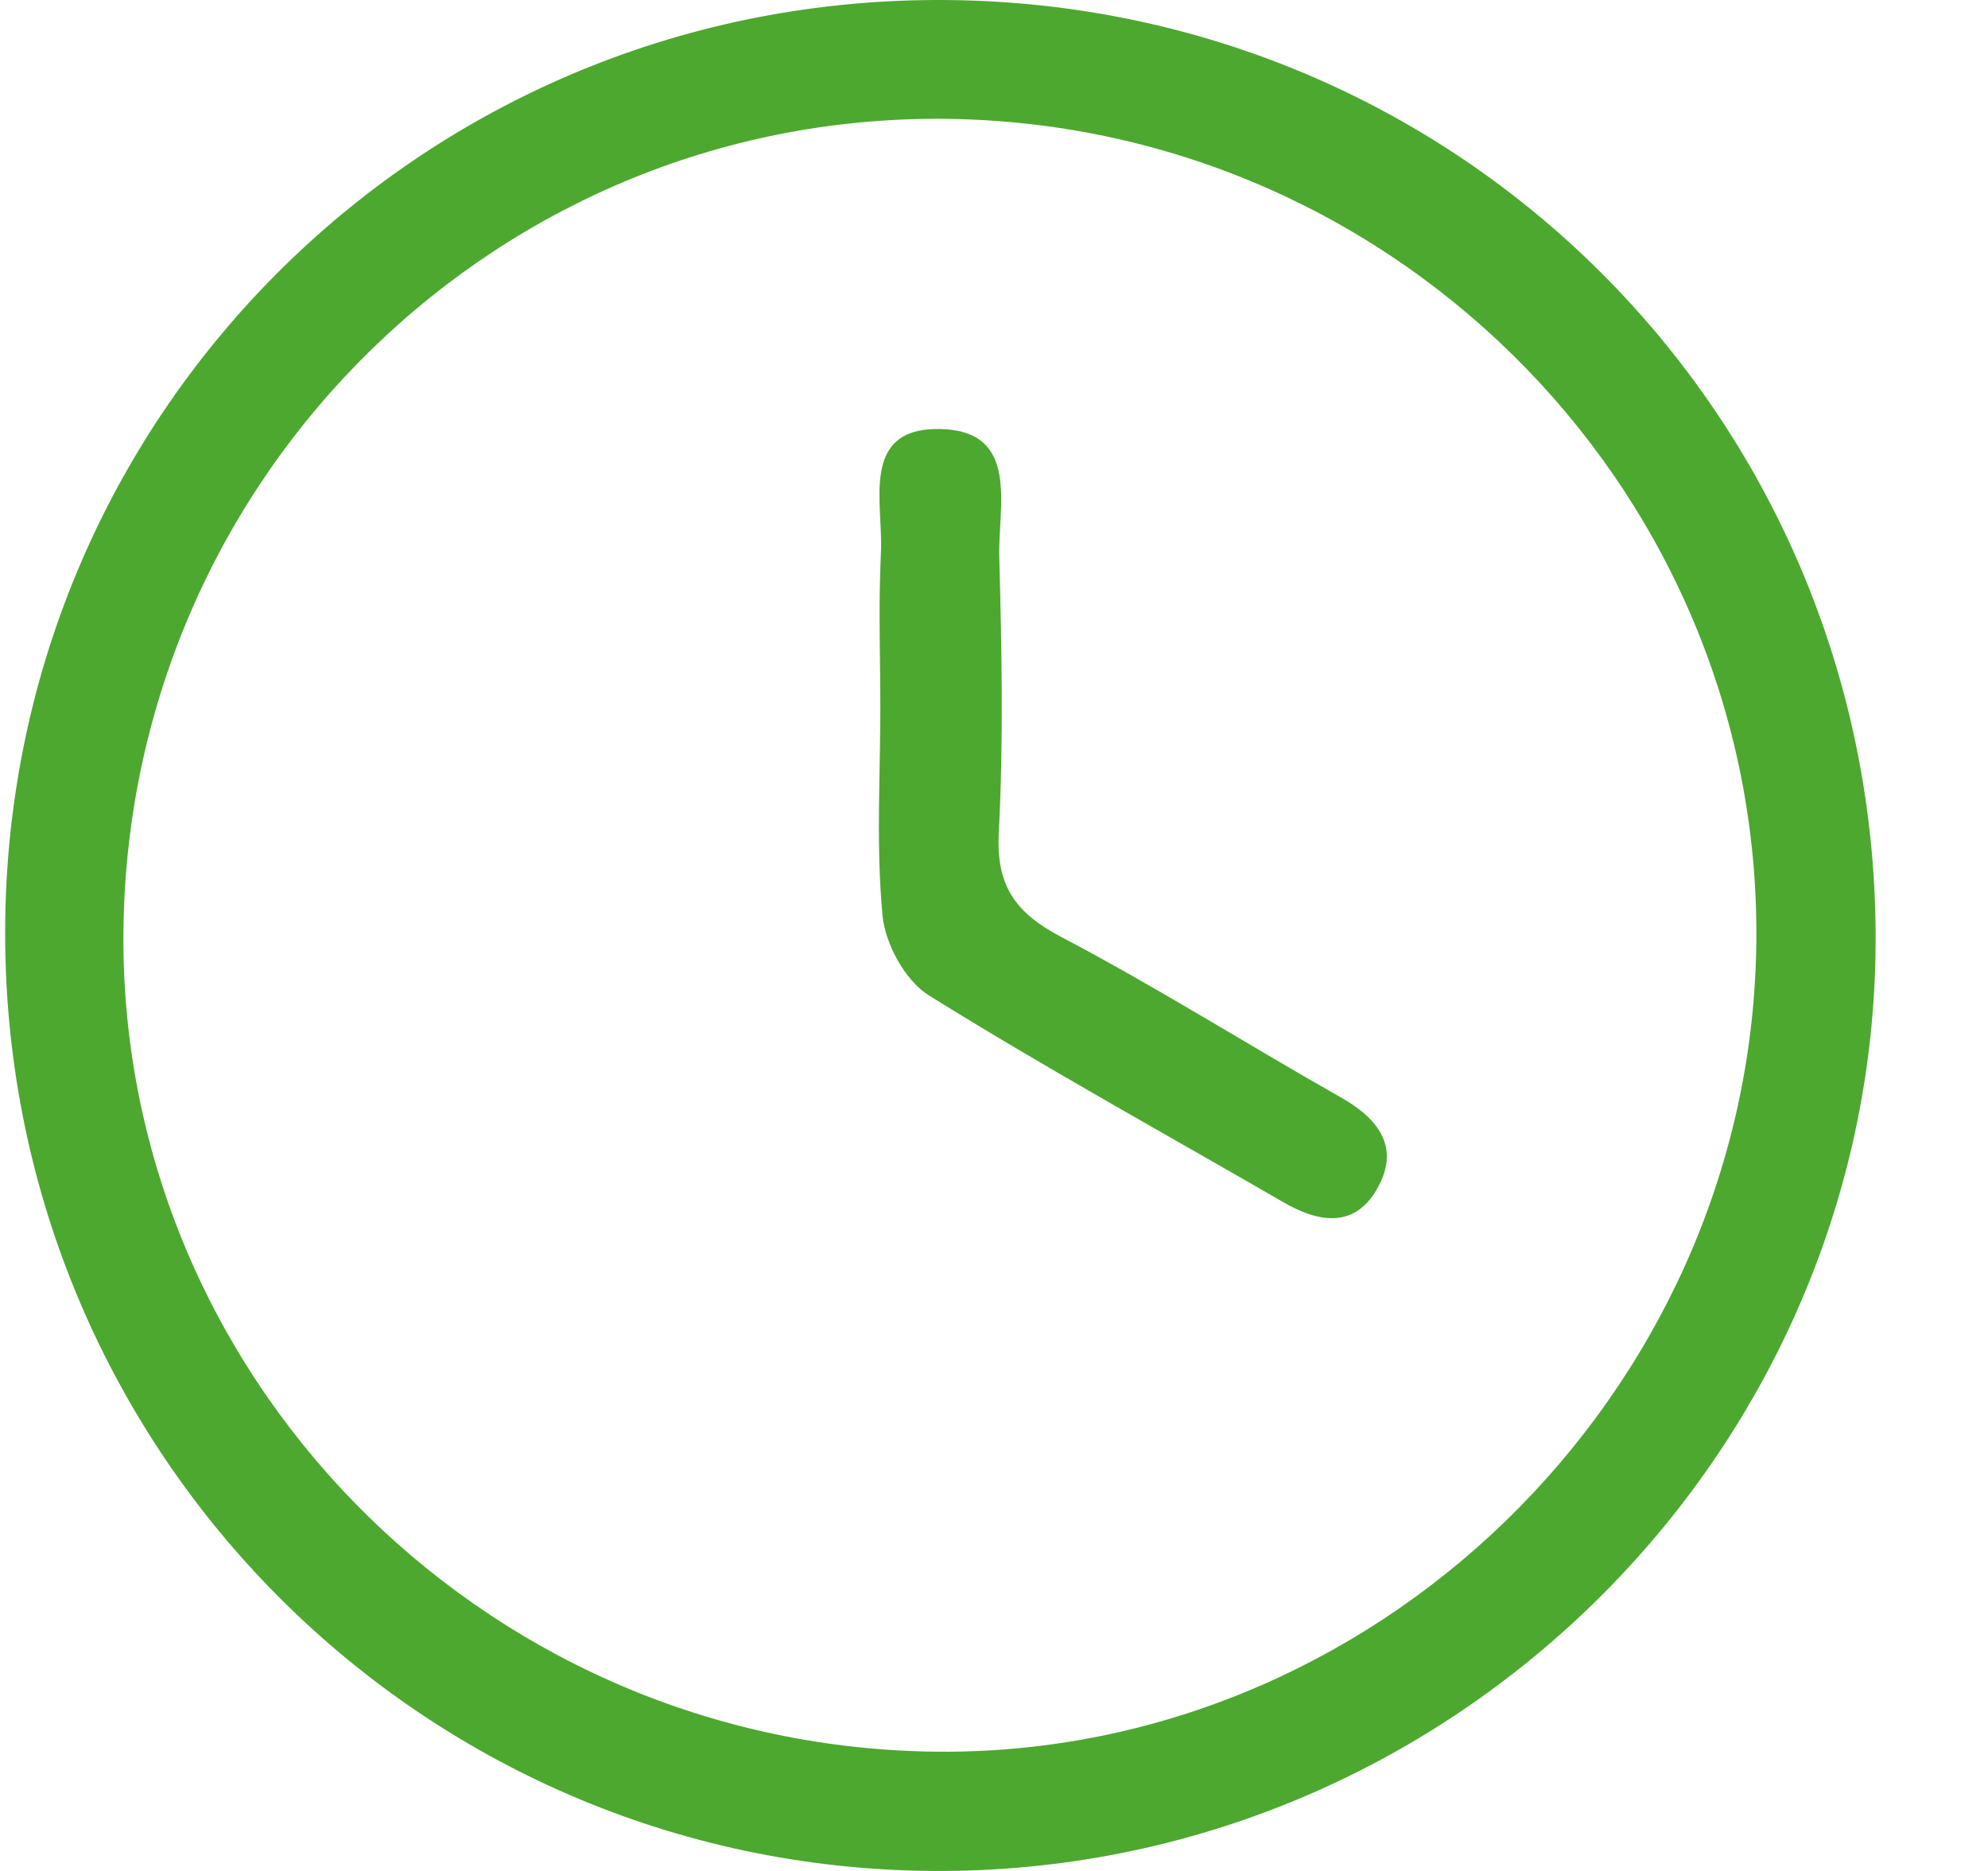
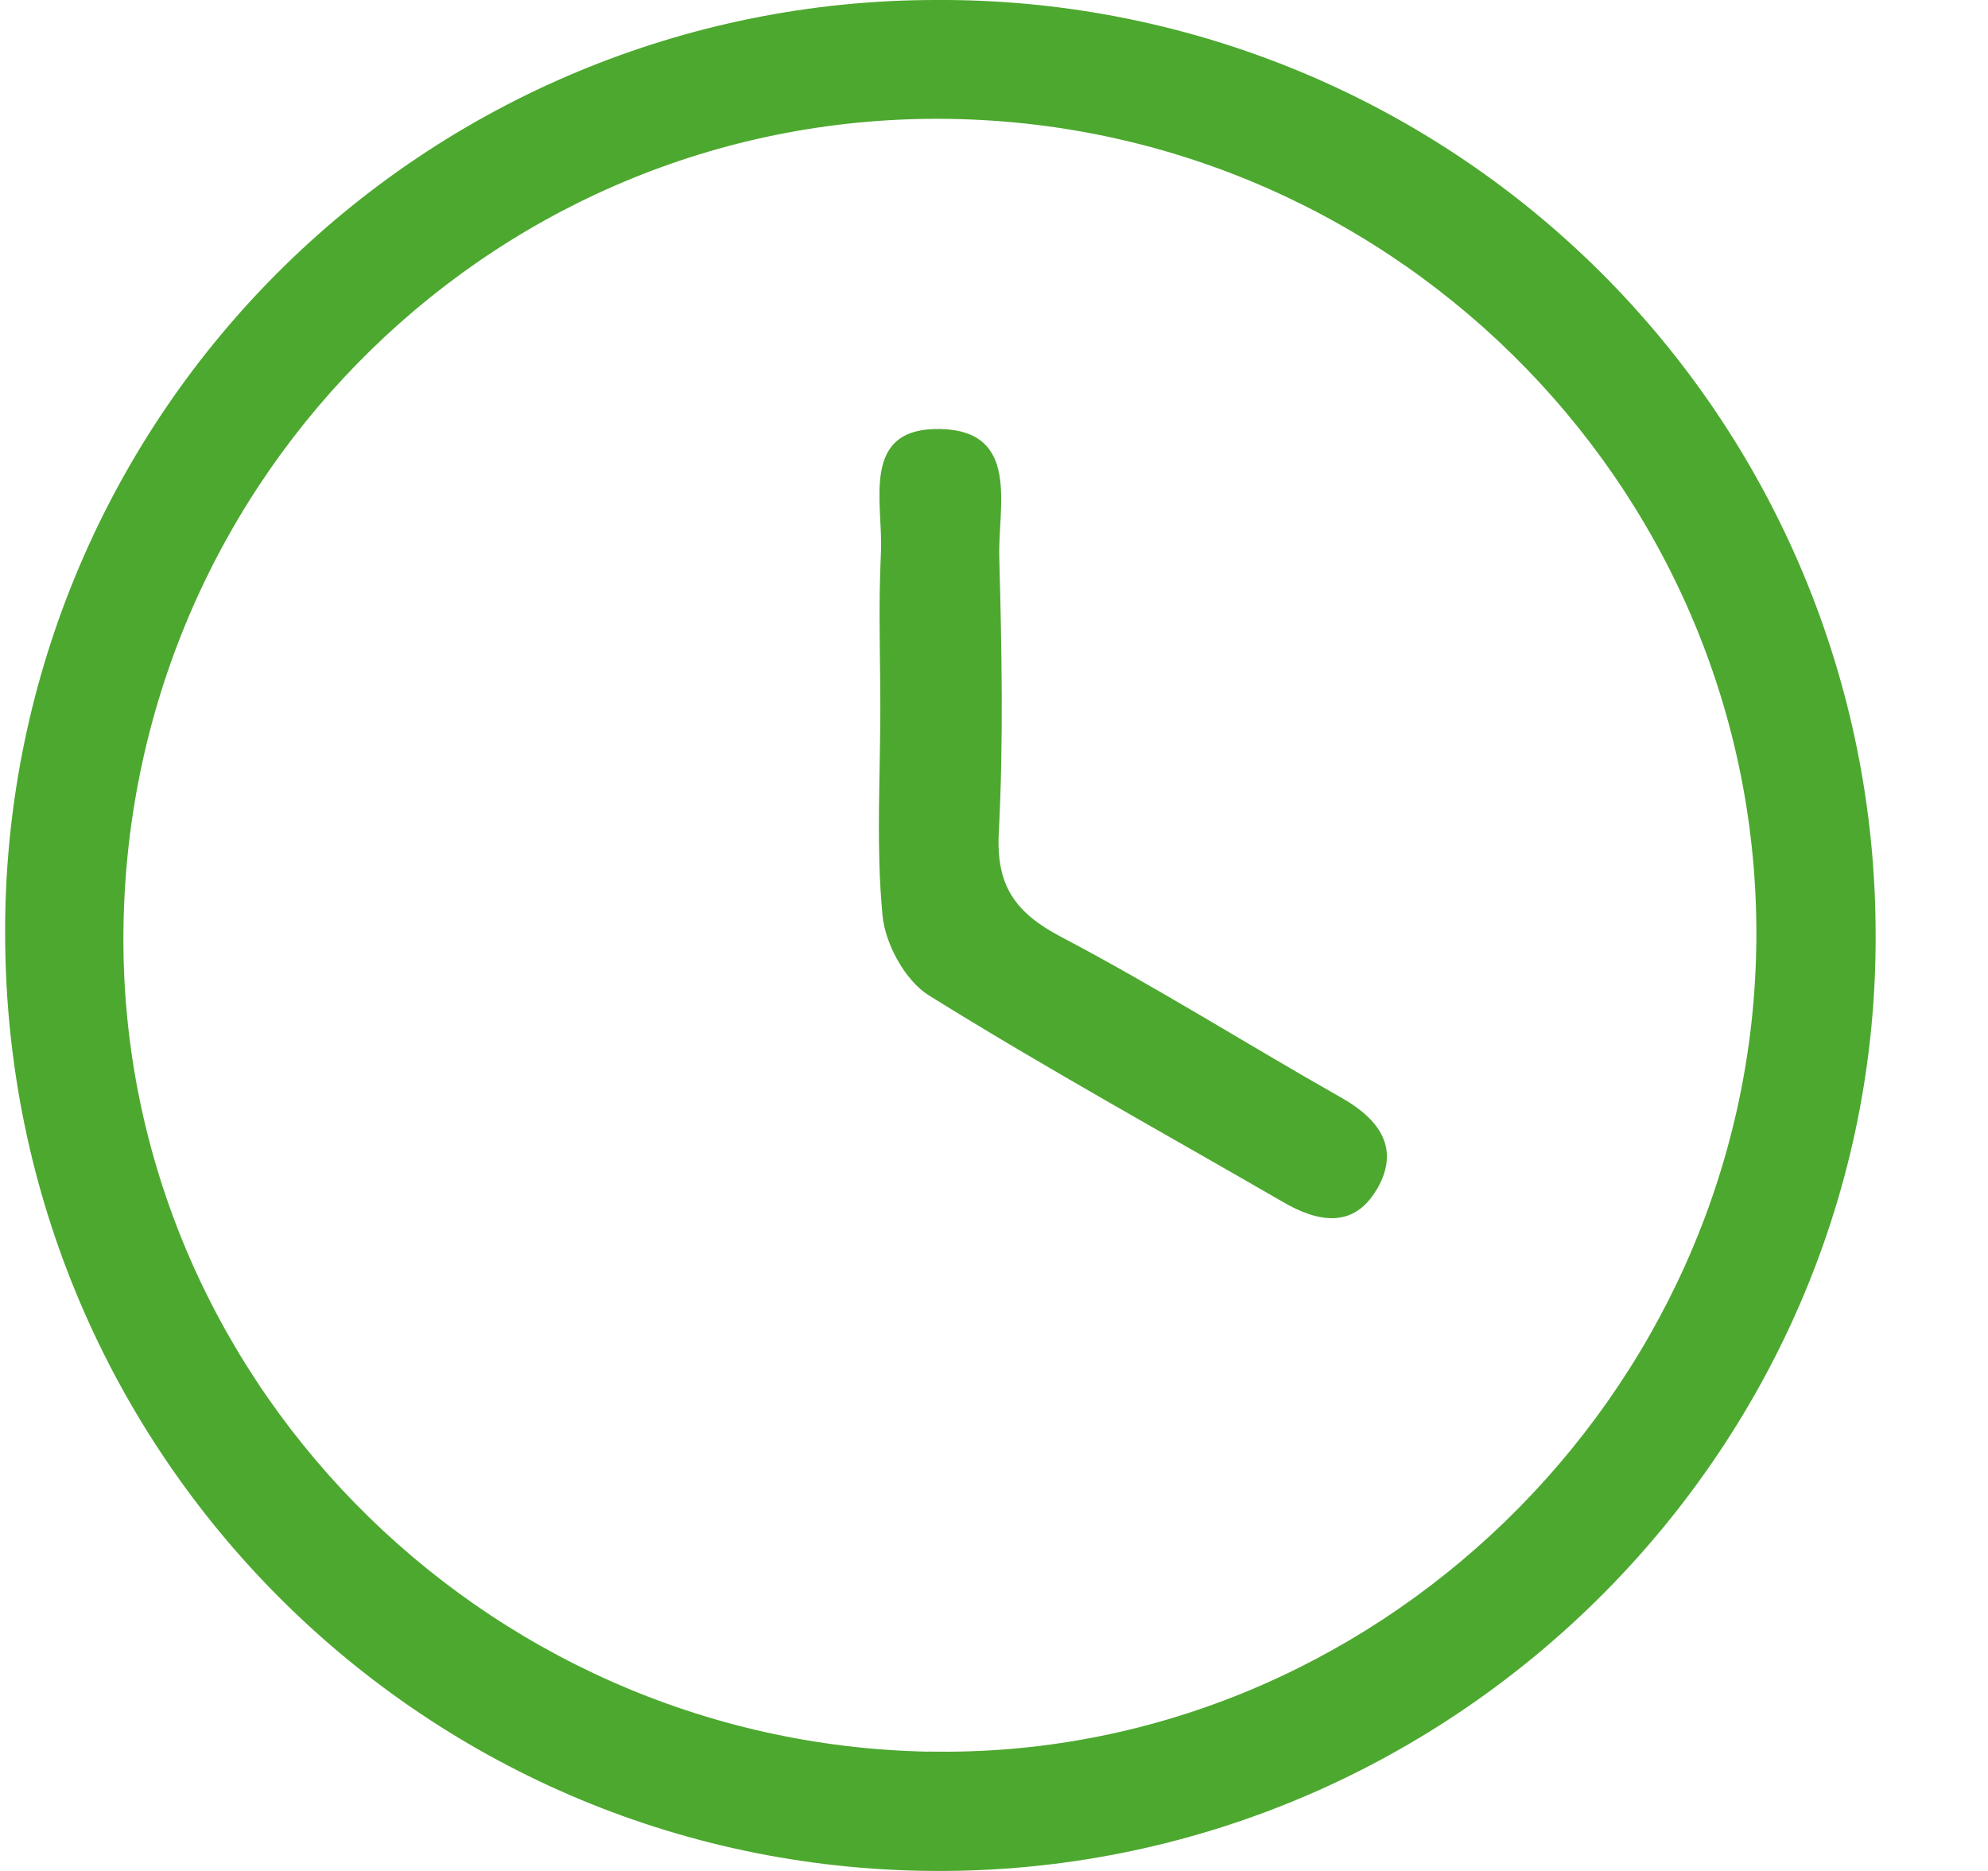
- <svg xmlns="http://www.w3.org/2000/svg" width="17" height="16" viewBox="0 0 17 16" fill="none">
-   <path d="M7.994 6.51611e-05C3.571 0.018 0.031 3.583 0.044 8.004C0.057 12.449 3.649 16.024 8.075 16C12.474 15.976 16.063 12.361 16.039 7.98C16.015 3.53 12.438 -0.018 7.994 6.51611e-05ZM7.938 14.979C4.091 14.903 0.999 11.734 1.056 7.926C1.114 4.047 4.284 0.952 8.131 1.017C11.995 1.083 15.094 4.277 15.018 8.119C14.943 11.94 11.73 15.055 7.938 14.979ZM11.771 10.175C11.575 10.509 11.268 10.453 10.969 10.278C9.958 9.693 8.932 9.128 7.941 8.511C7.741 8.386 7.57 8.073 7.547 7.831C7.533 7.684 7.525 7.535 7.52 7.388C7.507 6.944 7.528 6.496 7.528 6.049C7.528 5.718 7.518 5.387 7.523 5.056C7.525 4.946 7.528 4.835 7.533 4.725C7.555 4.3 7.347 3.65 8.049 3.669C8.724 3.689 8.534 4.332 8.545 4.76C8.566 5.546 8.582 6.334 8.541 7.119C8.517 7.572 8.68 7.804 9.07 8.01C9.883 8.437 10.663 8.93 11.463 9.383C11.796 9.57 11.979 9.821 11.771 10.175Z" fill="#4DA82F" />
+ <svg xmlns="http://www.w3.org/2000/svg" width="17" height="16" fill="none">
+   <path d="M7.994 0a7.959 7.959 0 00-7.95 8.004c.013 4.445 3.605 8.02 8.031 7.996 4.399-.024 7.988-3.639 7.964-8.02A7.989 7.989 0 007.993 0zm-.056 14.98c-3.847-.077-6.94-3.246-6.882-7.054.058-3.88 3.228-6.974 7.075-6.909 3.864.066 6.963 3.26 6.887 7.102-.075 3.821-3.288 6.936-7.08 6.86zm3.833-4.806c-.196.335-.503.279-.802.104-1.011-.585-2.037-1.15-3.028-1.767-.2-.125-.371-.438-.394-.68a6.864 6.864 0 01-.027-.443c-.013-.444.008-.892.008-1.339 0-.33-.01-.662-.005-.993.002-.11.005-.22.01-.331.022-.425-.186-1.075.516-1.056.675.02.485.663.496 1.091.021.786.037 1.574-.004 2.36-.024.452.139.684.529.89.813.427 1.593.92 2.393 1.373.333.187.517.438.309.792z" fill="#4DA82F" />
</svg>
